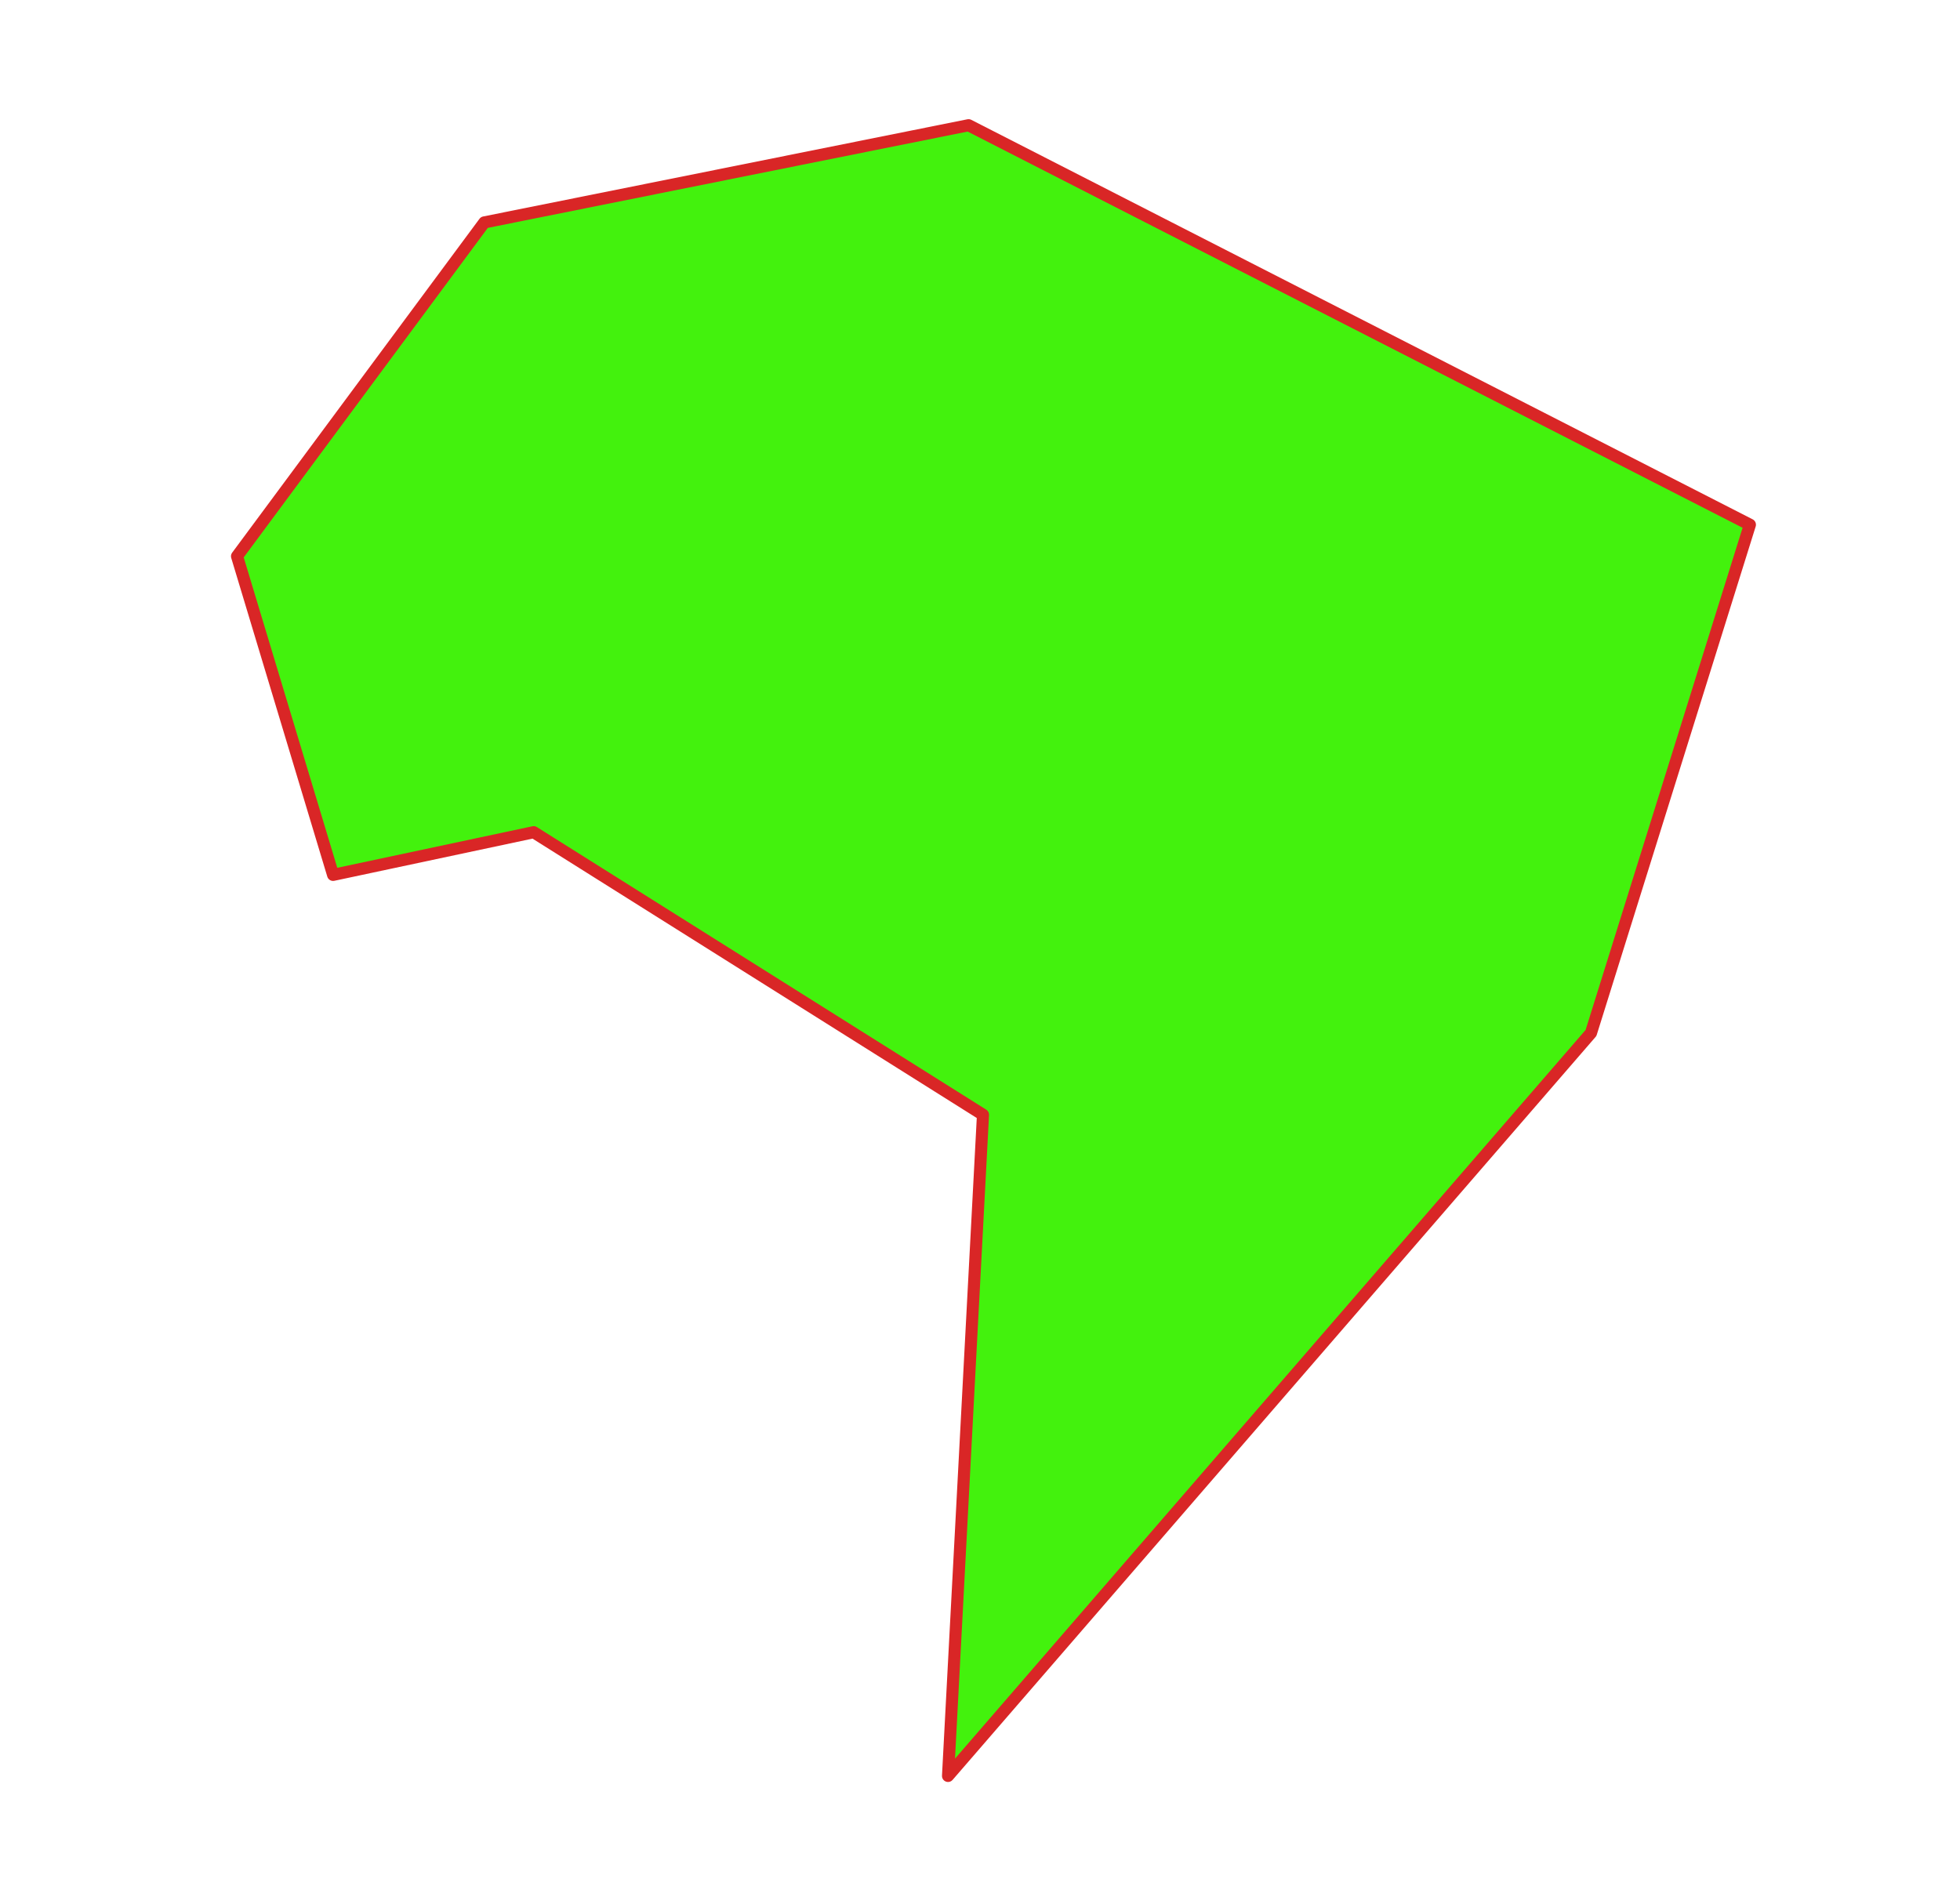
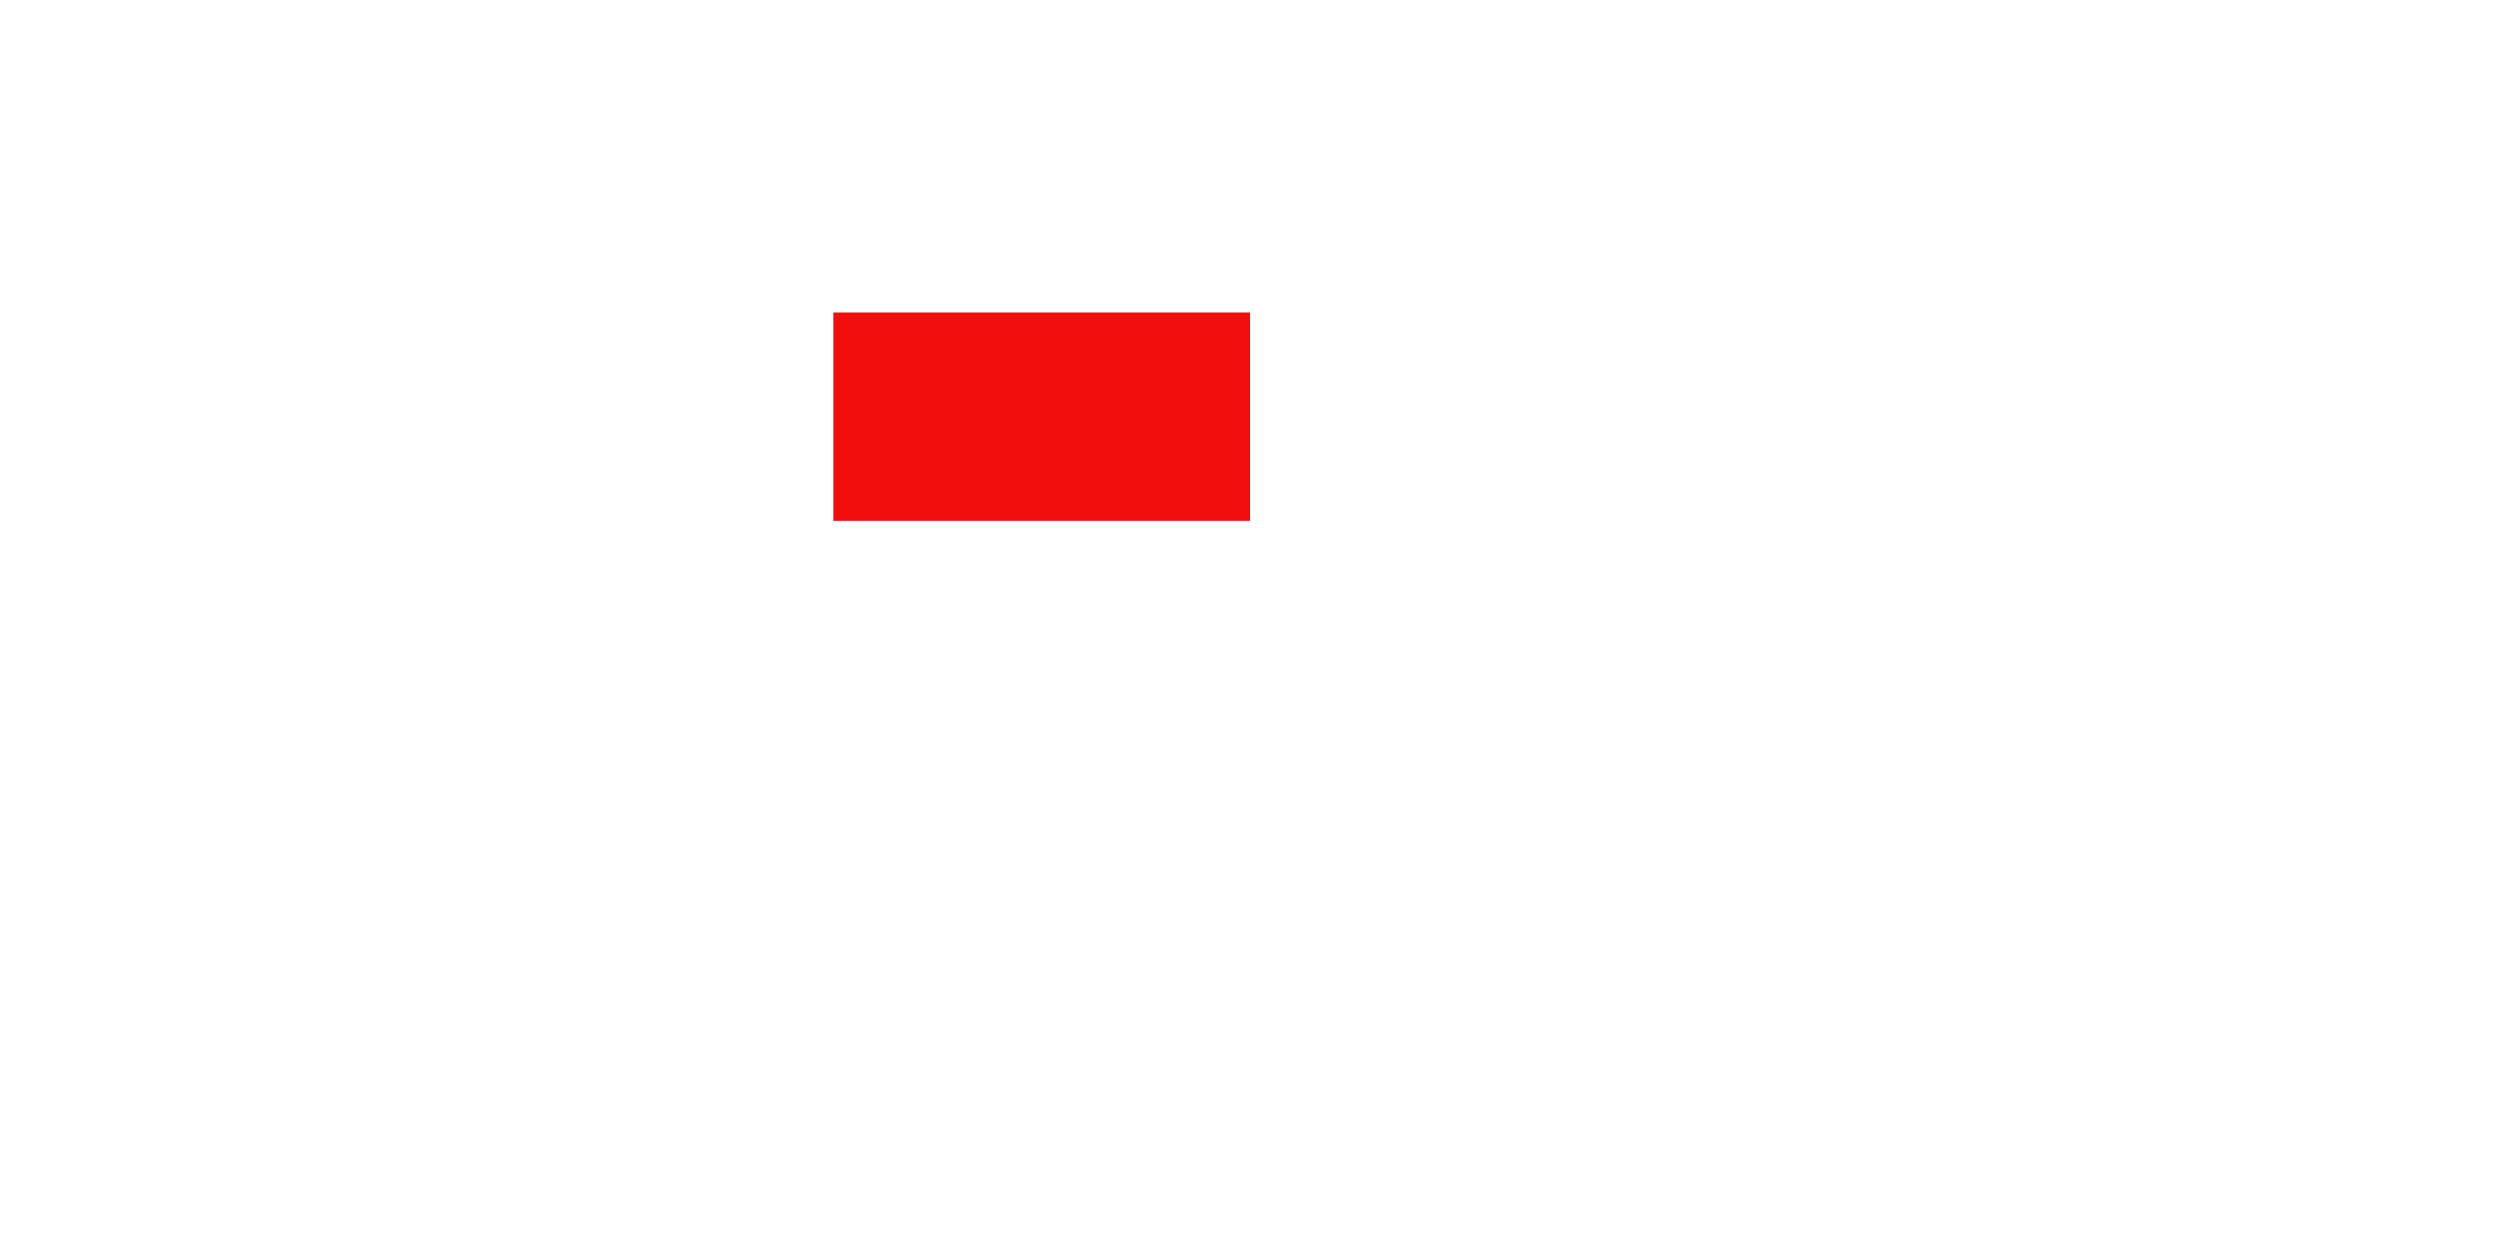
- <svg xmlns="http://www.w3.org/2000/svg" width="100%" height="100%" viewBox="0 0 1349 1303" version="1.1" xml:space="preserve" style="fill-rule:evenodd;clip-rule:evenodd;stroke-linecap:round;stroke-linejoin:round;stroke-miterlimit:1.5;">
-   <g transform="matrix(1,0,0,1,-143,-252)">
-     <path d="M476.353,405.104L809.614,338.204L1347.39,613.205L1238.02,963.1L795.498,1474.54L819.559,1019.4L510.294,824.883L372.257,854.265L306.145,634.915L476.353,405.104Z" style="fill:rgb(67,242,13);stroke:rgb(217,38,38);stroke-width:8.33px;" />
-   </g>
+ <svg xmlns="http://www.w3.org/2000/svg" width="100%" height="100%" viewBox="0 0 360 180" version="1.1" xml:space="preserve" style="fill-rule:evenodd;clip-rule:evenodd;stroke-linejoin:round;stroke-miterlimit:2;">
+   <rect x="120" y="45" width="60" height="30" style="fill:rgb(242,13,13);" />
</svg>
